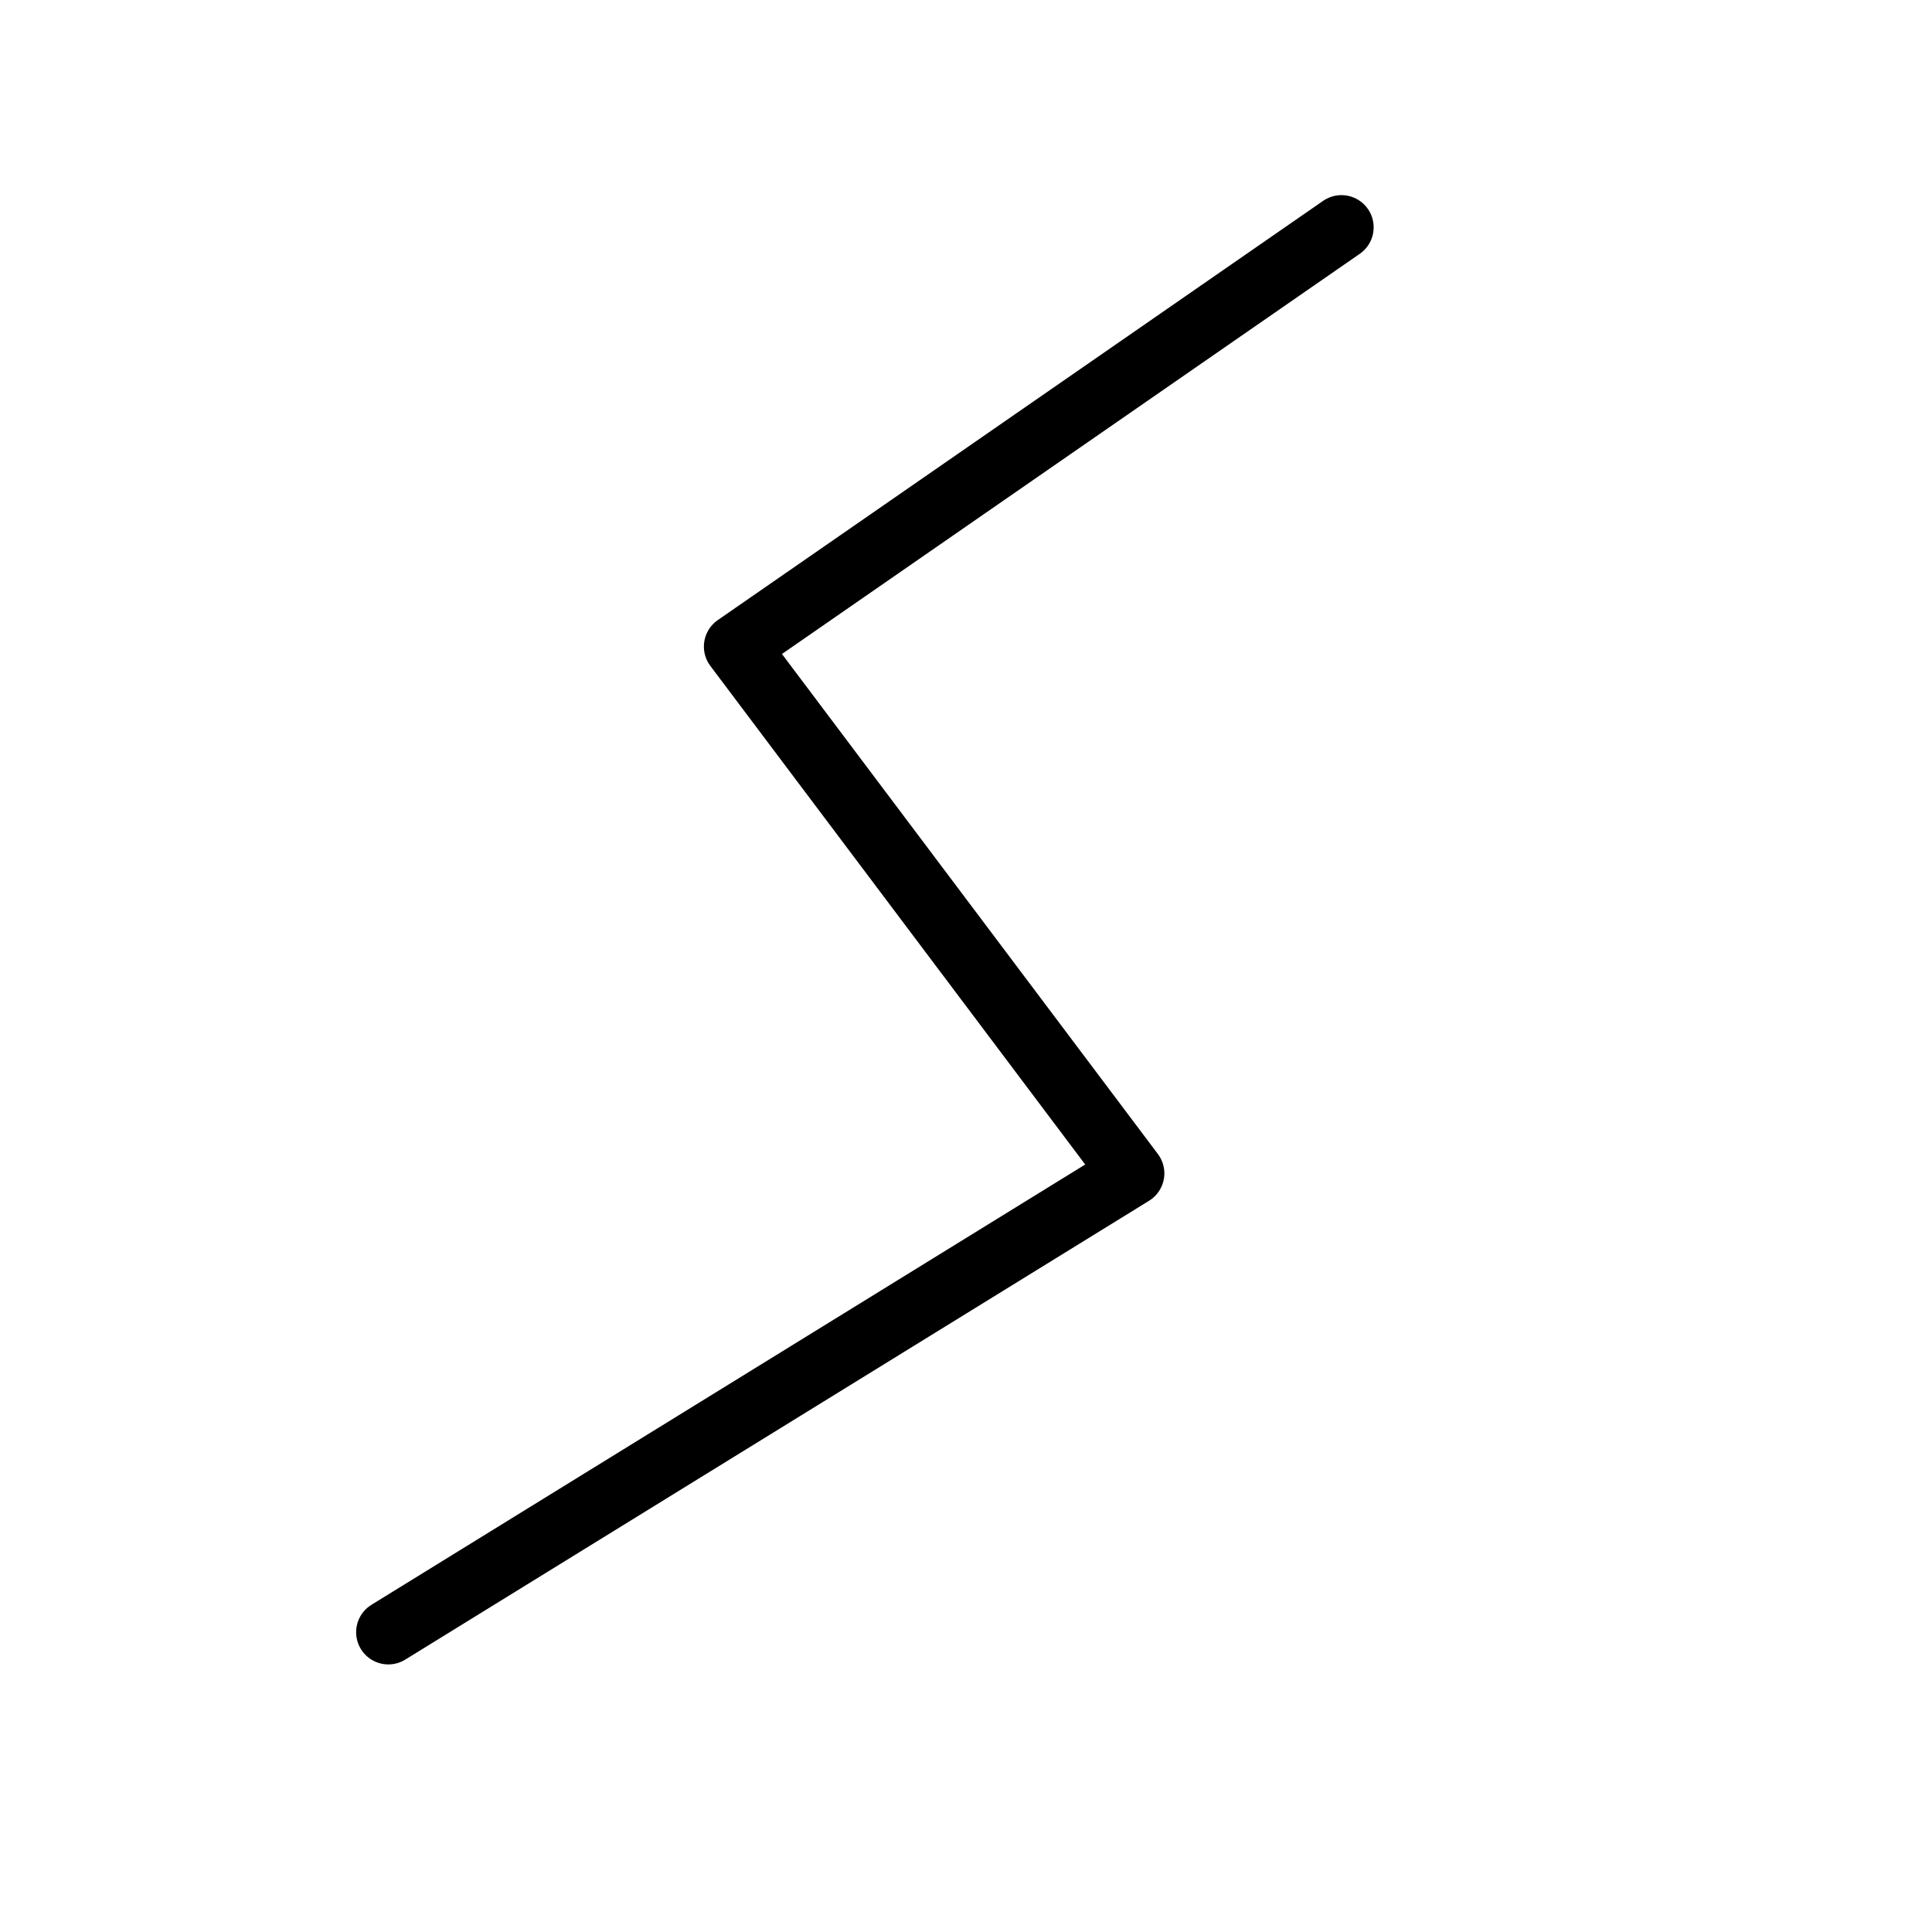
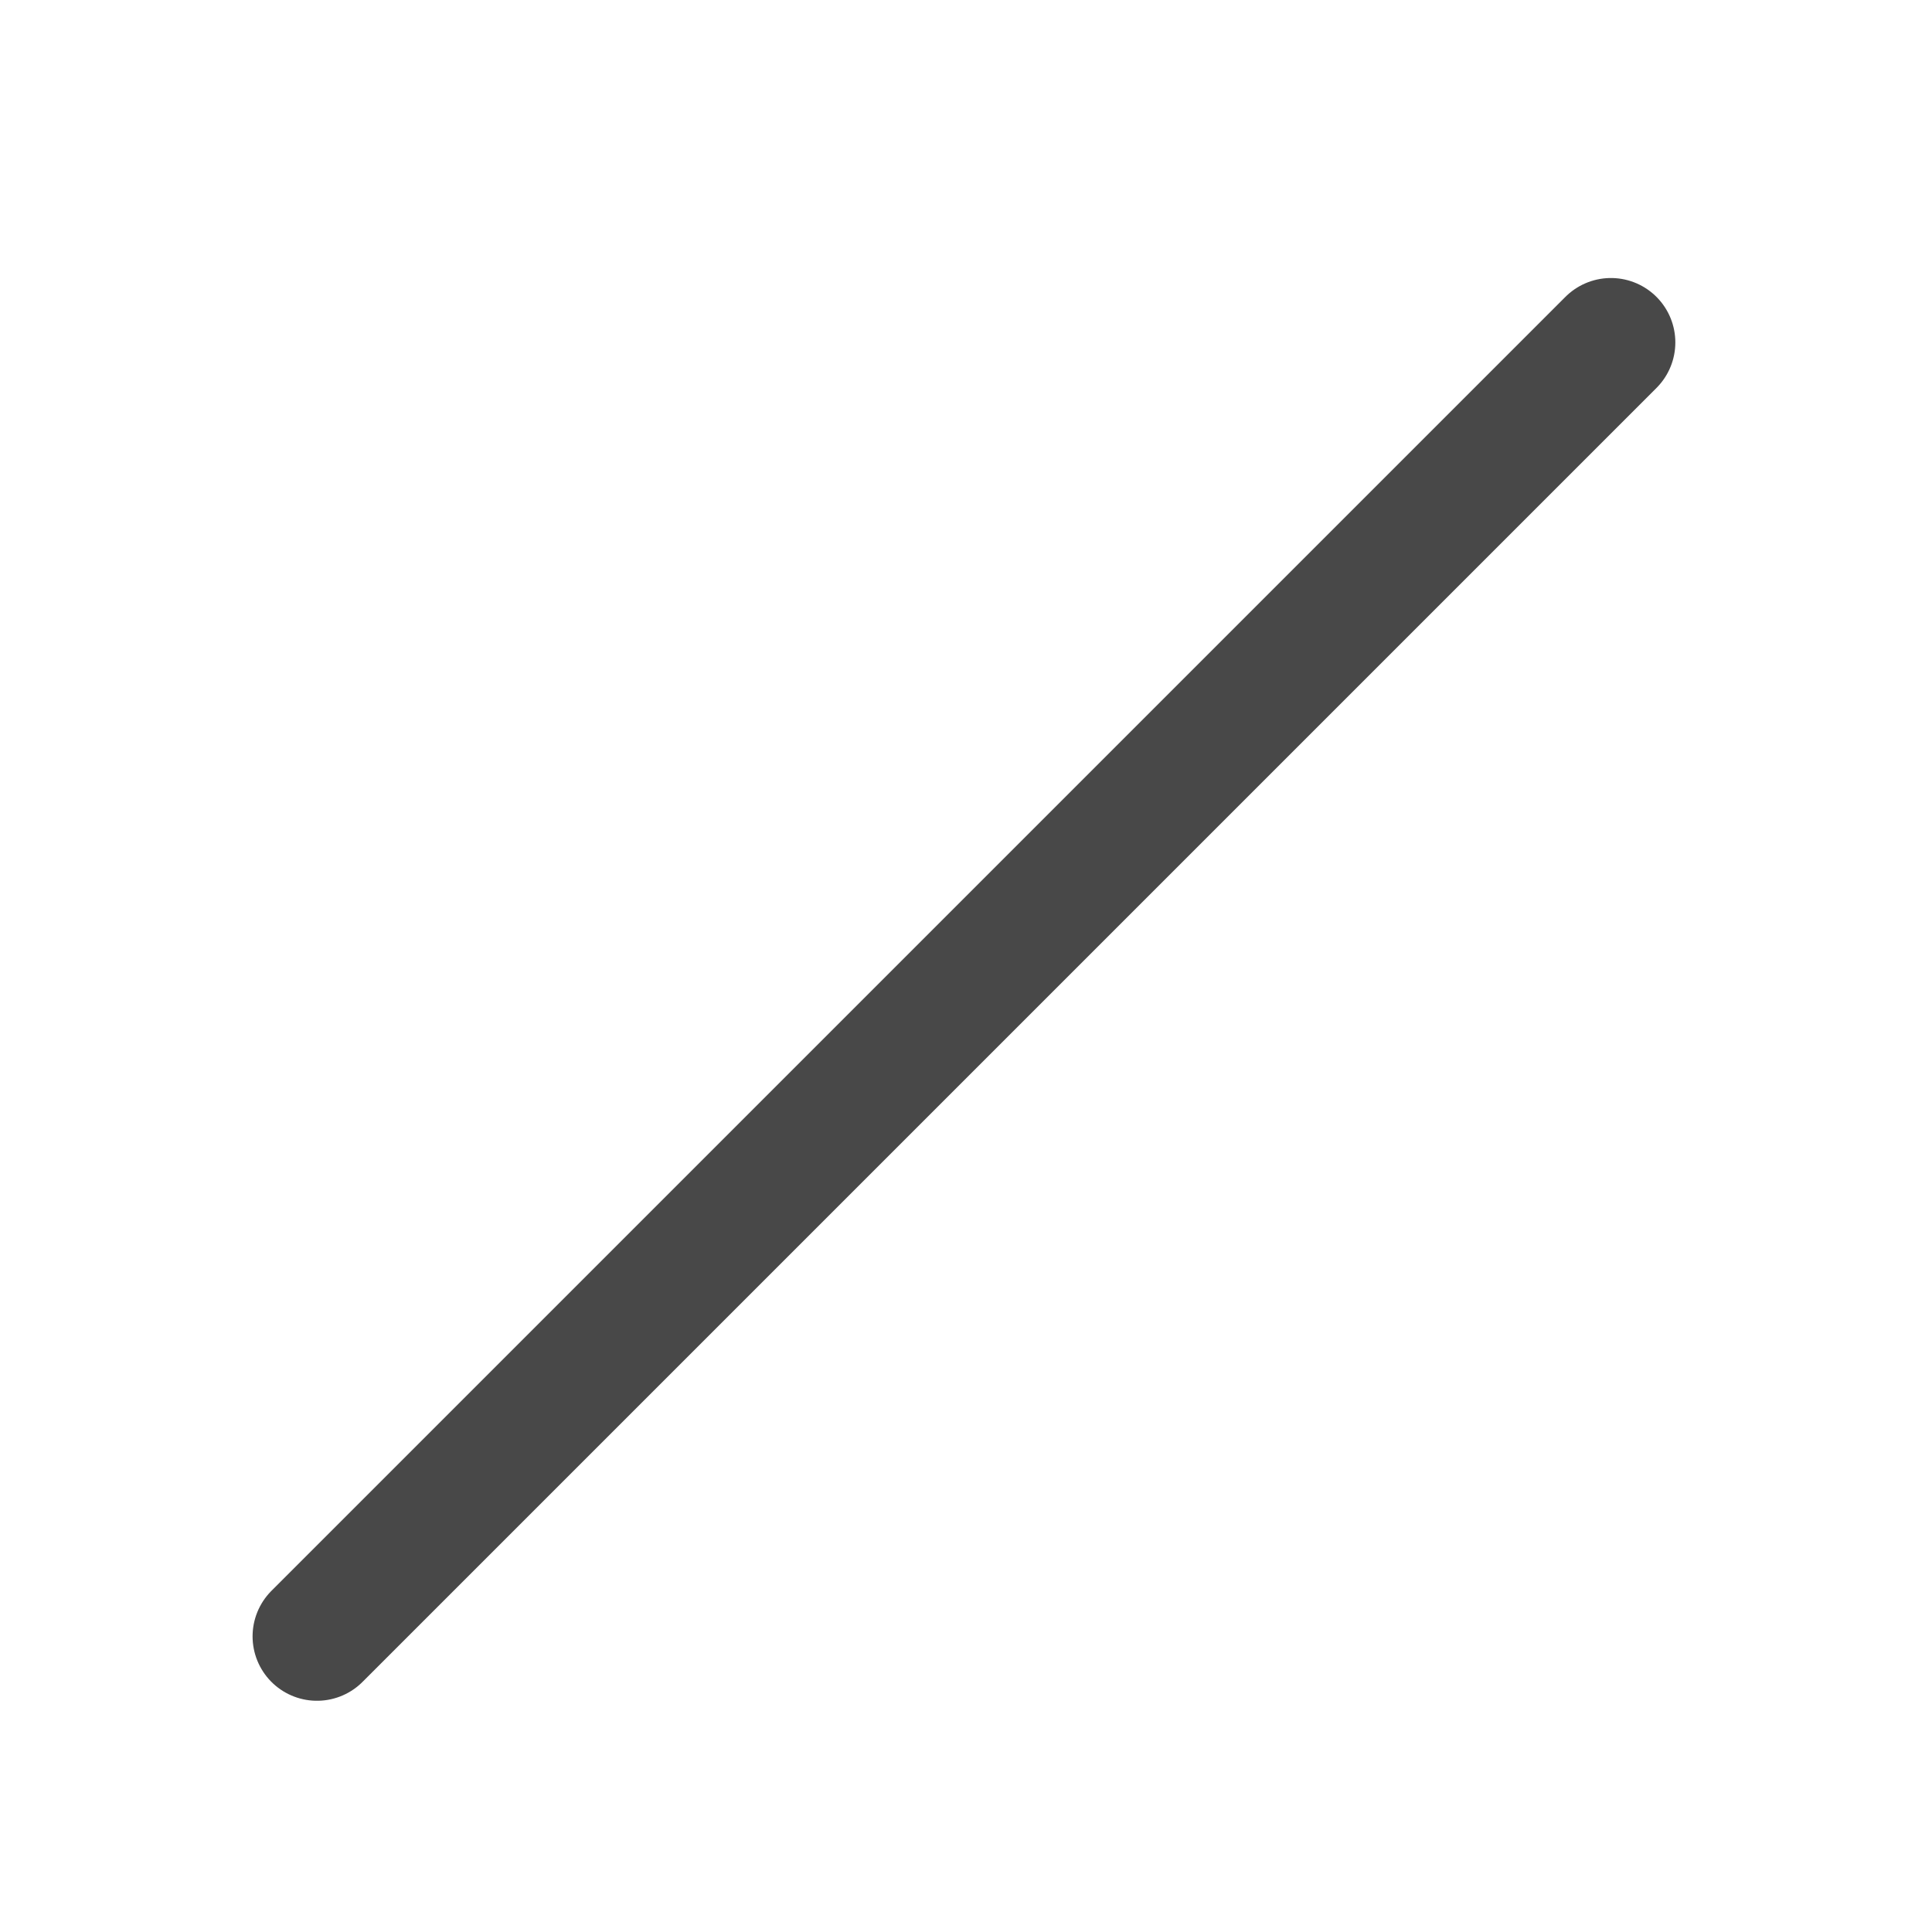
- <svg xmlns="http://www.w3.org/2000/svg" height="60" width="60" viewBox="0 0 60 60">
-   <path d="M12.06 50.69l23.1-14.25-12.3-16.36 18.8-13.02" fill="none" stroke="#000" stroke-width="2" stroke-linecap="round" stroke-linejoin="round" />
+ <svg xmlns="http://www.w3.org/2000/svg" height="60" width="60" viewBox="0 0 60 60" version="1.1" id="svg4">
+   <defs id="defs8" />
+   <path id="path895" d="M 50.029,10.634 9.844,50.819" style="fill:none;stroke:#484848;stroke-width:4;stroke-linecap:round;stroke-linejoin:miter;stroke-miterlimit:4;stroke-dasharray:none;stroke-opacity:1" />
</svg>
